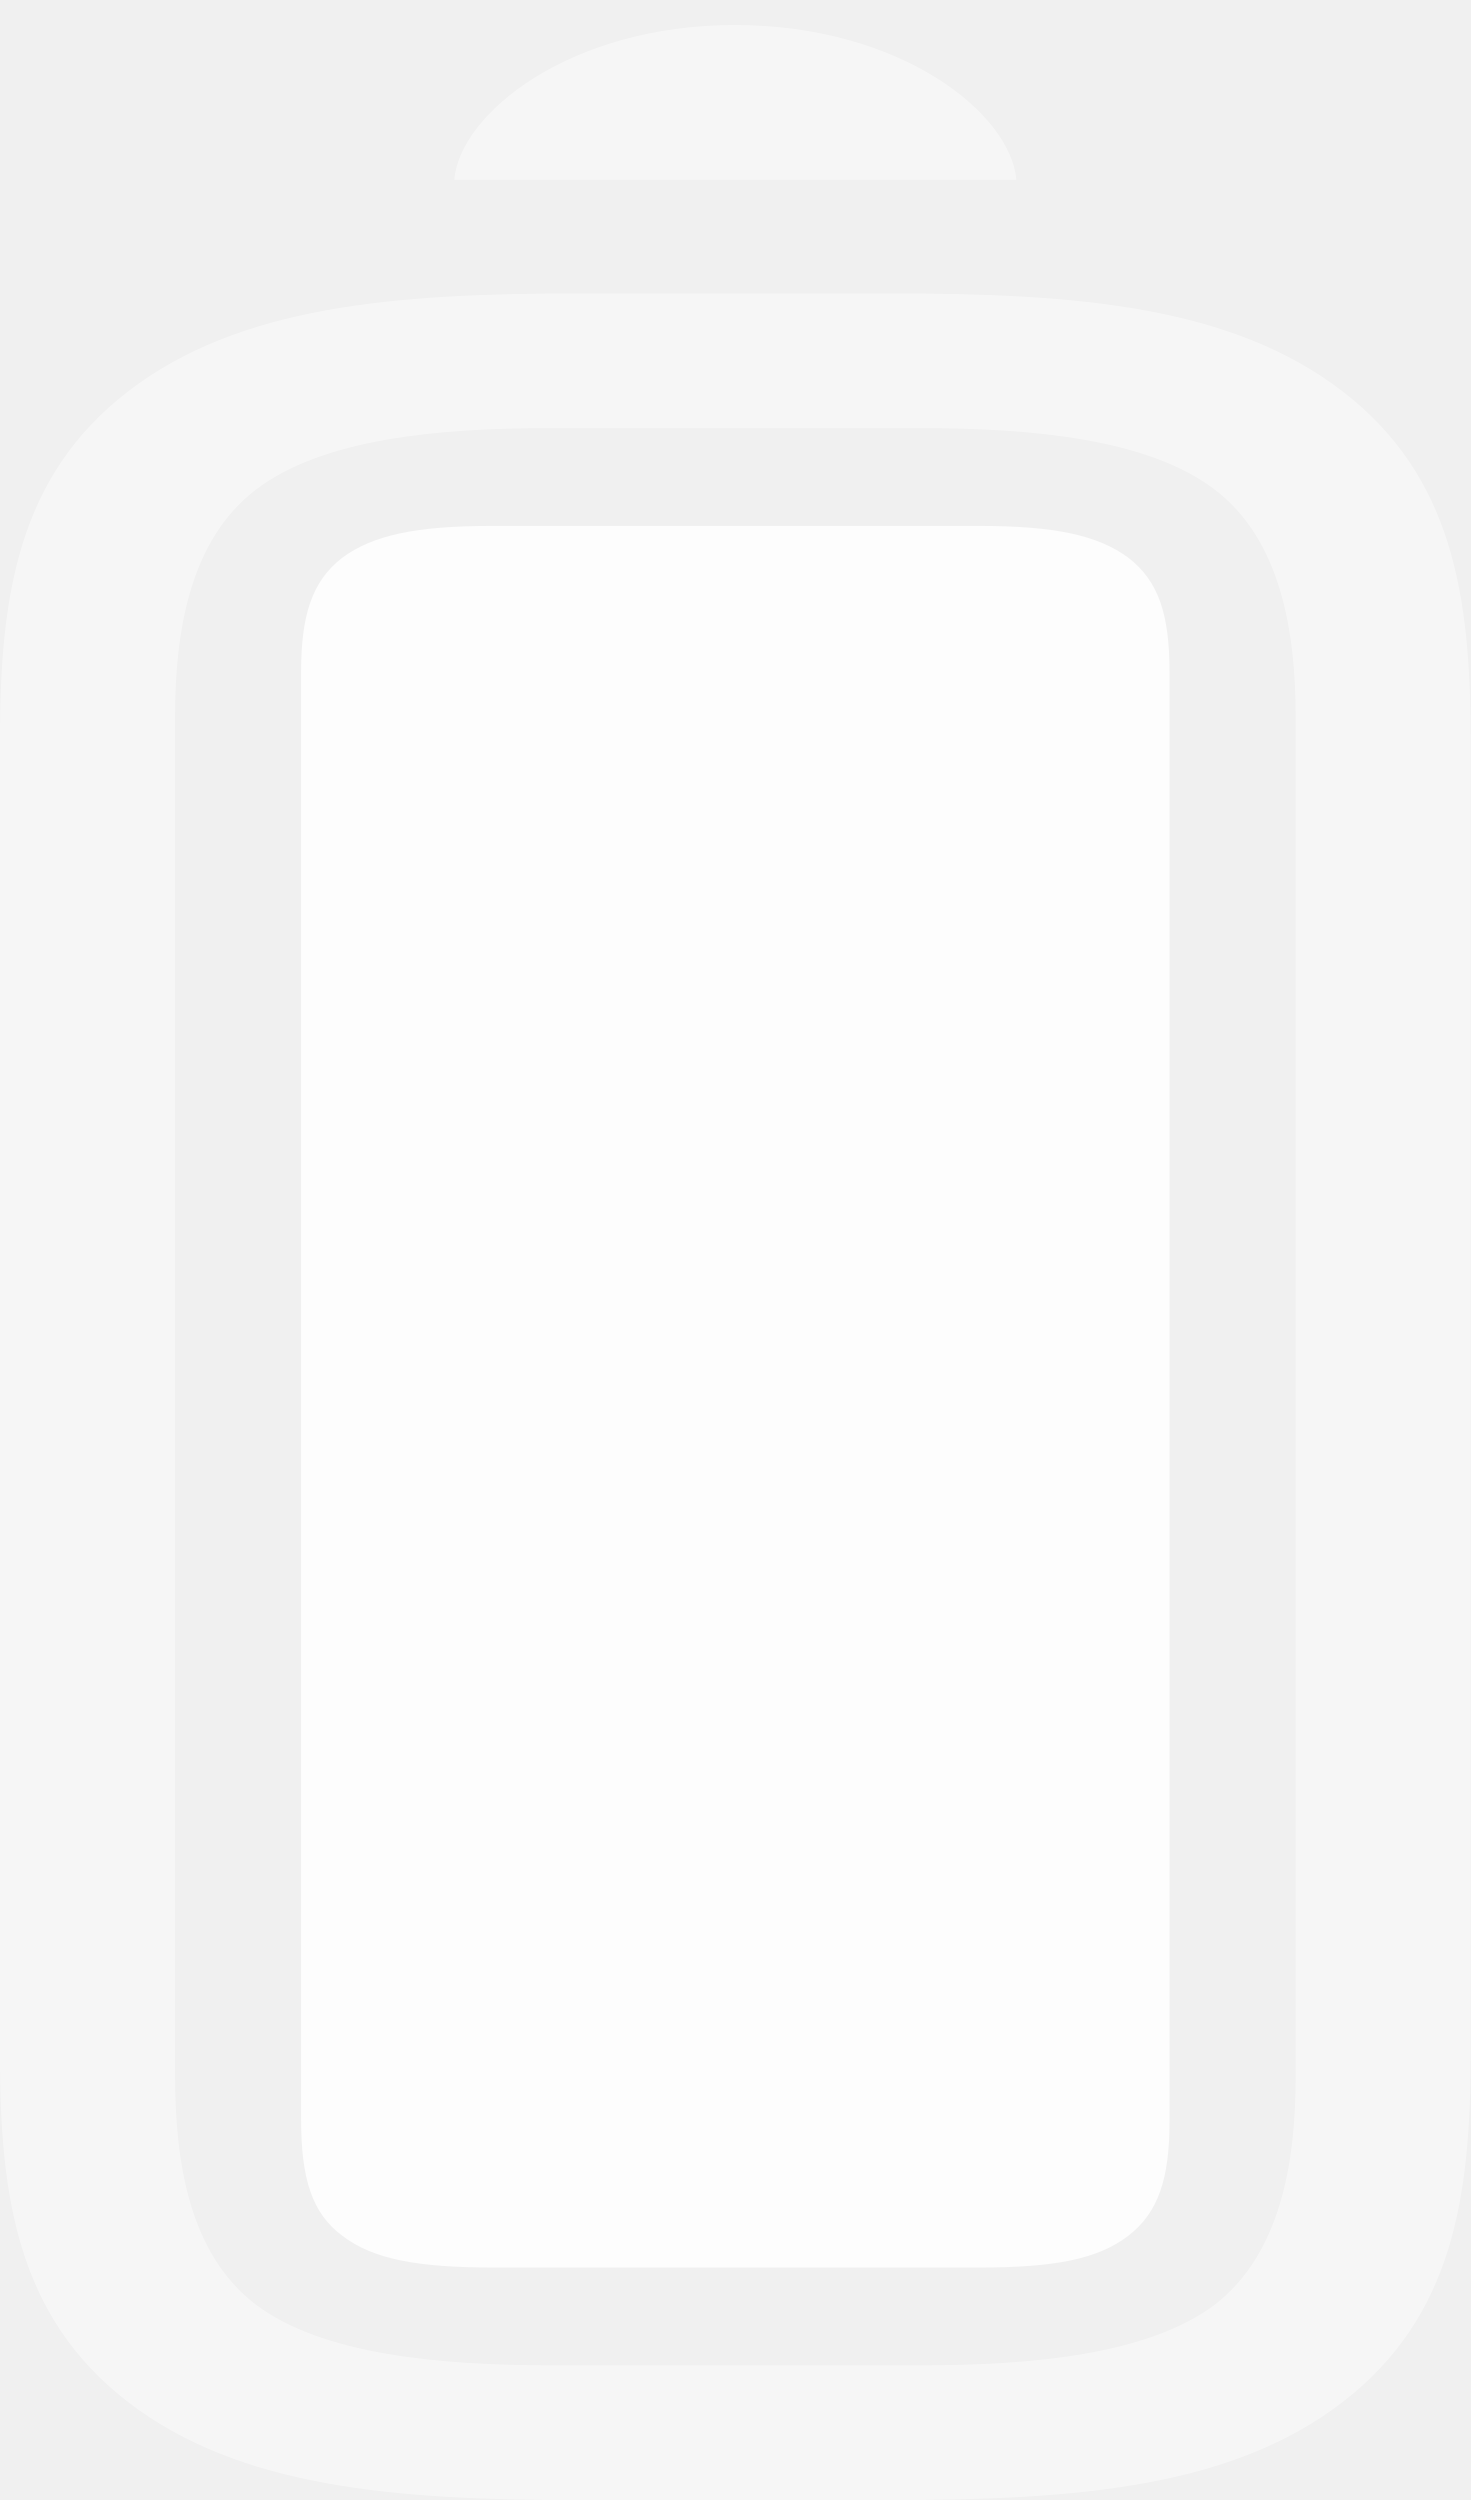
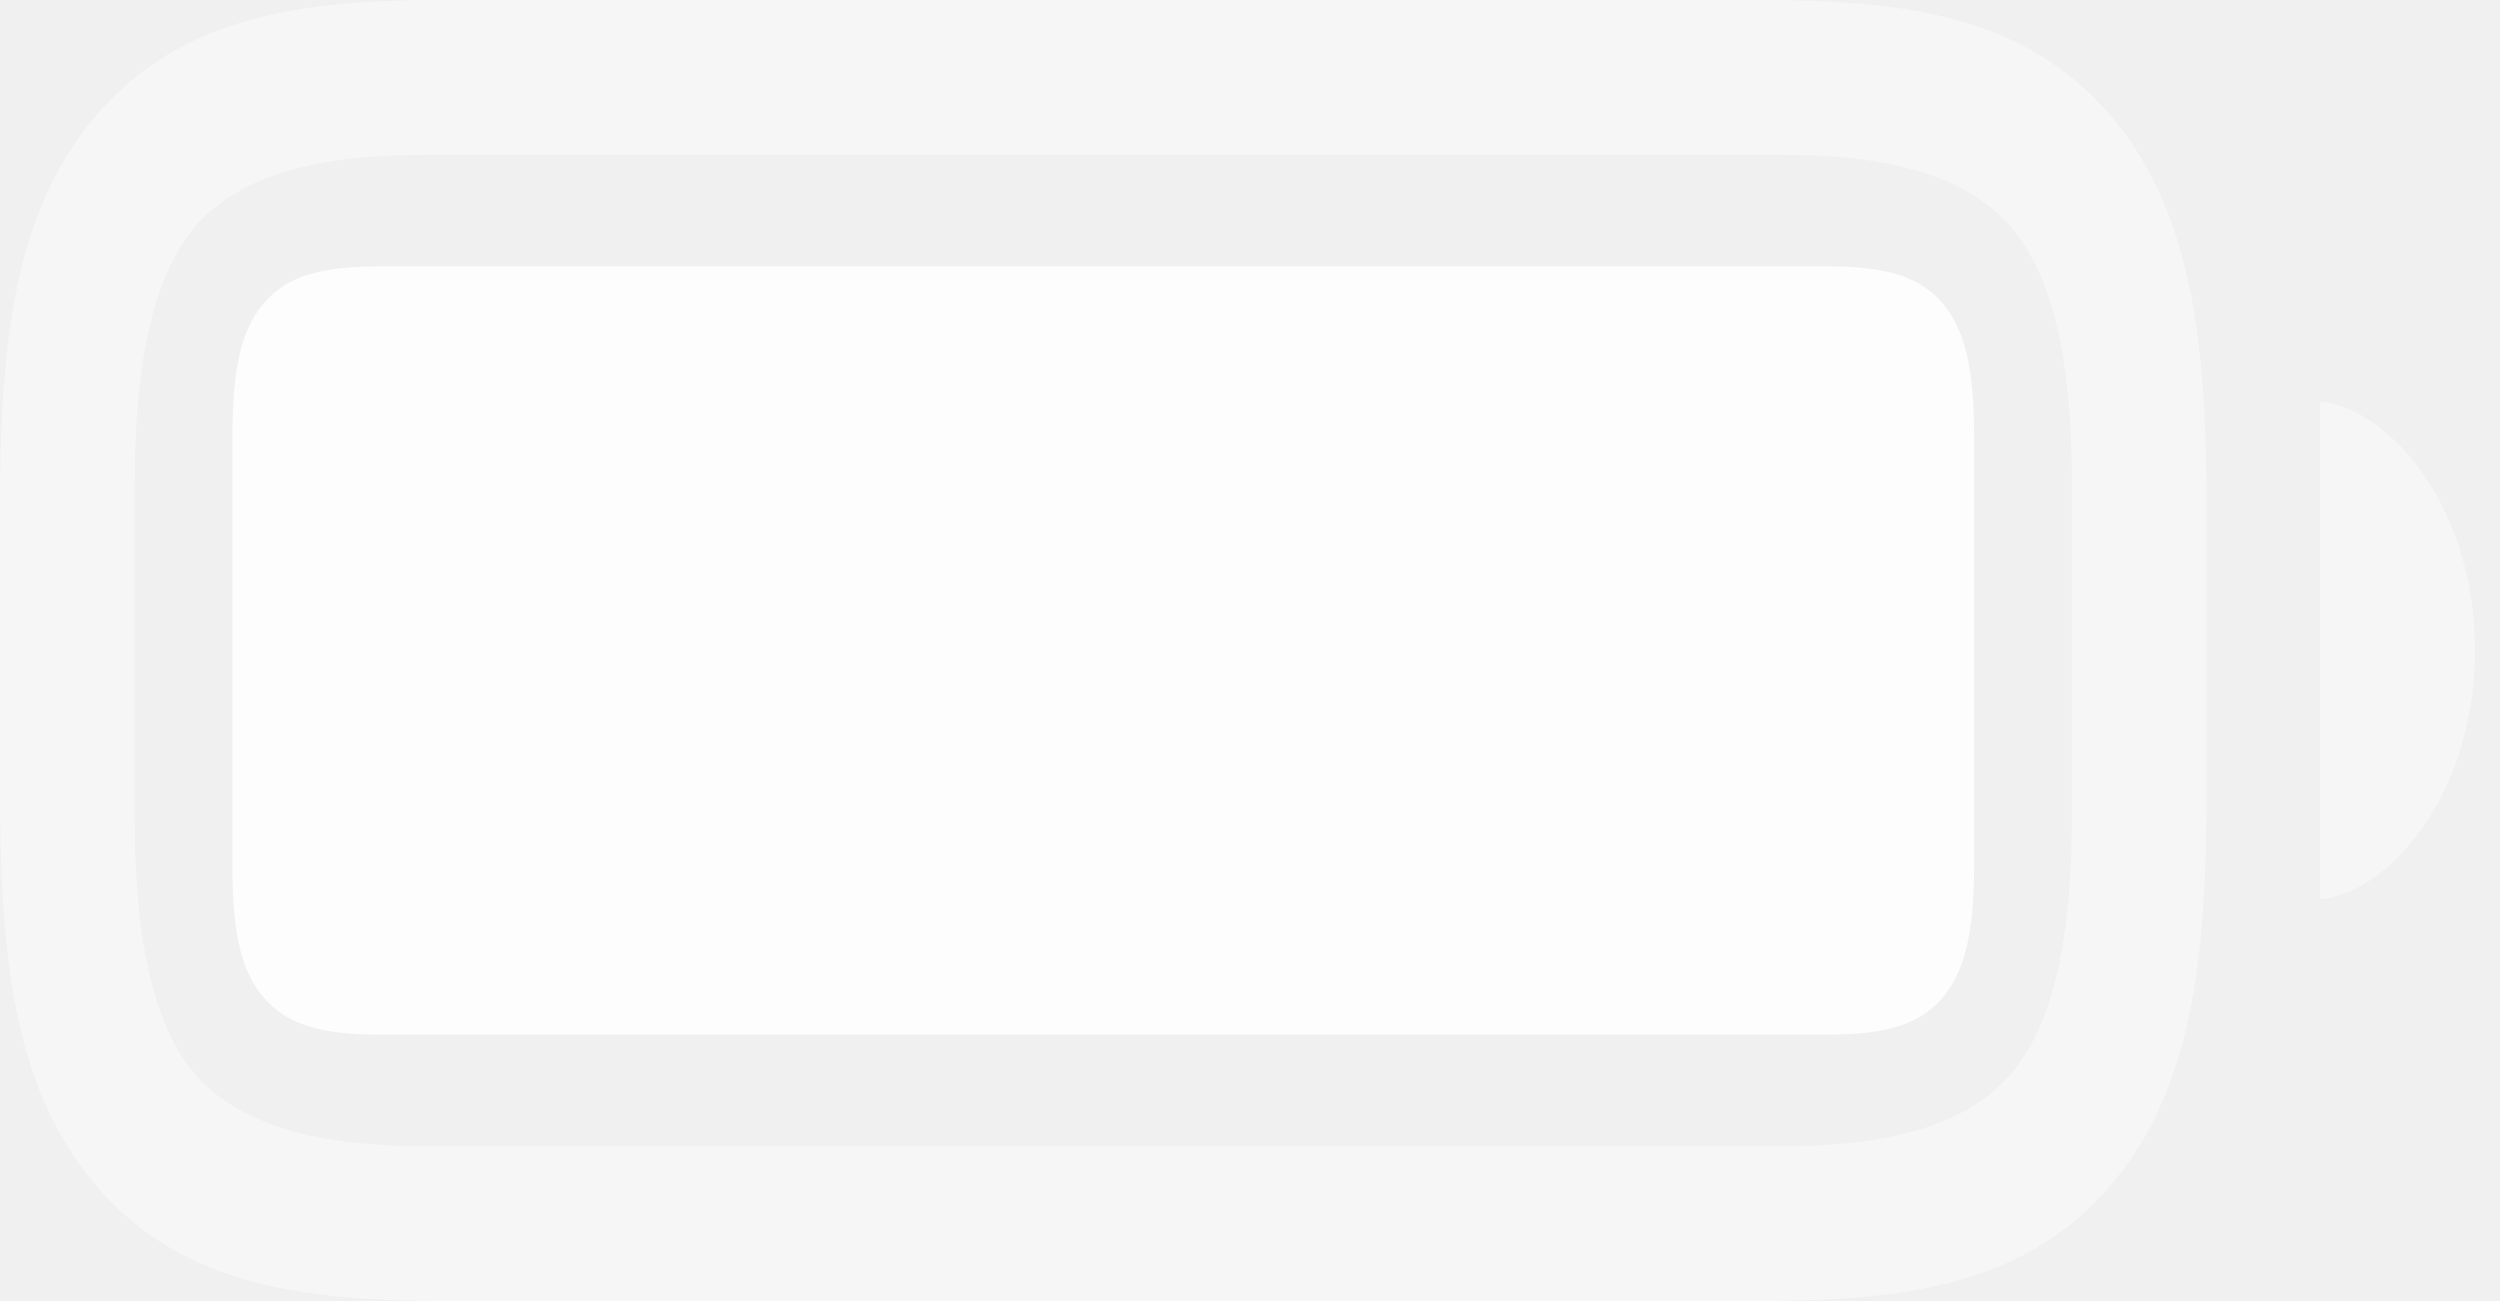
- <svg xmlns="http://www.w3.org/2000/svg" version="1.1" viewBox="0 0 20.612 35.039">
-   <g transform="scale(1.3, 1) translate(0, 35.0391) rotate(-90)">
+ <svg xmlns="http://www.w3.org/2000/svg" version="1.1" viewBox="0 0 35.039 18.234">
+   <g transform="scale(1, 1.15)">
    <rect height="15.855" opacity="0" width="35.039" x="0" y="0" />
    <path d="M6.246 15.855L24.668 15.855C26.672 15.855 28.359 15.668 29.555 14.473C30.75 13.277 30.926 11.613 30.926 9.609L30.926 6.246C30.926 4.242 30.75 2.578 29.555 1.383C28.359 0.188 26.672 0 24.668 0L6.223 0C4.254 0 2.566 0.188 1.371 1.383C0.176 2.578 0 4.254 0 6.211L0 9.609C0 11.613 0.176 13.277 1.371 14.473C2.566 15.668 4.254 15.855 6.246 15.855ZM5.93 13.969C4.723 13.969 3.457 13.805 2.742 13.102C2.039 12.387 1.887 11.133 1.887 9.926L1.887 5.953C1.887 4.723 2.039 3.469 2.742 2.754C3.457 2.039 4.734 1.887 5.965 1.887L24.996 1.887C26.203 1.887 27.469 2.051 28.172 2.754C28.887 3.469 29.039 4.711 29.039 5.918L29.039 9.926C29.039 11.133 28.887 12.387 28.172 13.102C27.469 13.805 26.203 13.969 24.996 13.969ZM32.52 10.957C33.445 10.898 34.688 9.715 34.688 7.922C34.688 6.141 33.445 4.957 32.52 4.898Z" fill="white" fill-opacity="0.425" />
    <path d="M5.309 12.609L25.617 12.609C26.426 12.609 26.895 12.492 27.223 12.164C27.539 11.836 27.668 11.367 27.668 10.559L27.668 5.297C27.668 4.488 27.539 4.02 27.223 3.691C26.895 3.363 26.414 3.246 25.617 3.246L5.344 3.246C4.5 3.246 4.02 3.363 3.703 3.691C3.375 4.02 3.258 4.5 3.258 5.32L3.258 10.559C3.258 11.367 3.375 11.836 3.703 12.164C4.031 12.492 4.512 12.609 5.309 12.609Z" fill="white" fill-opacity="0.85" />
  </g>
</svg>
